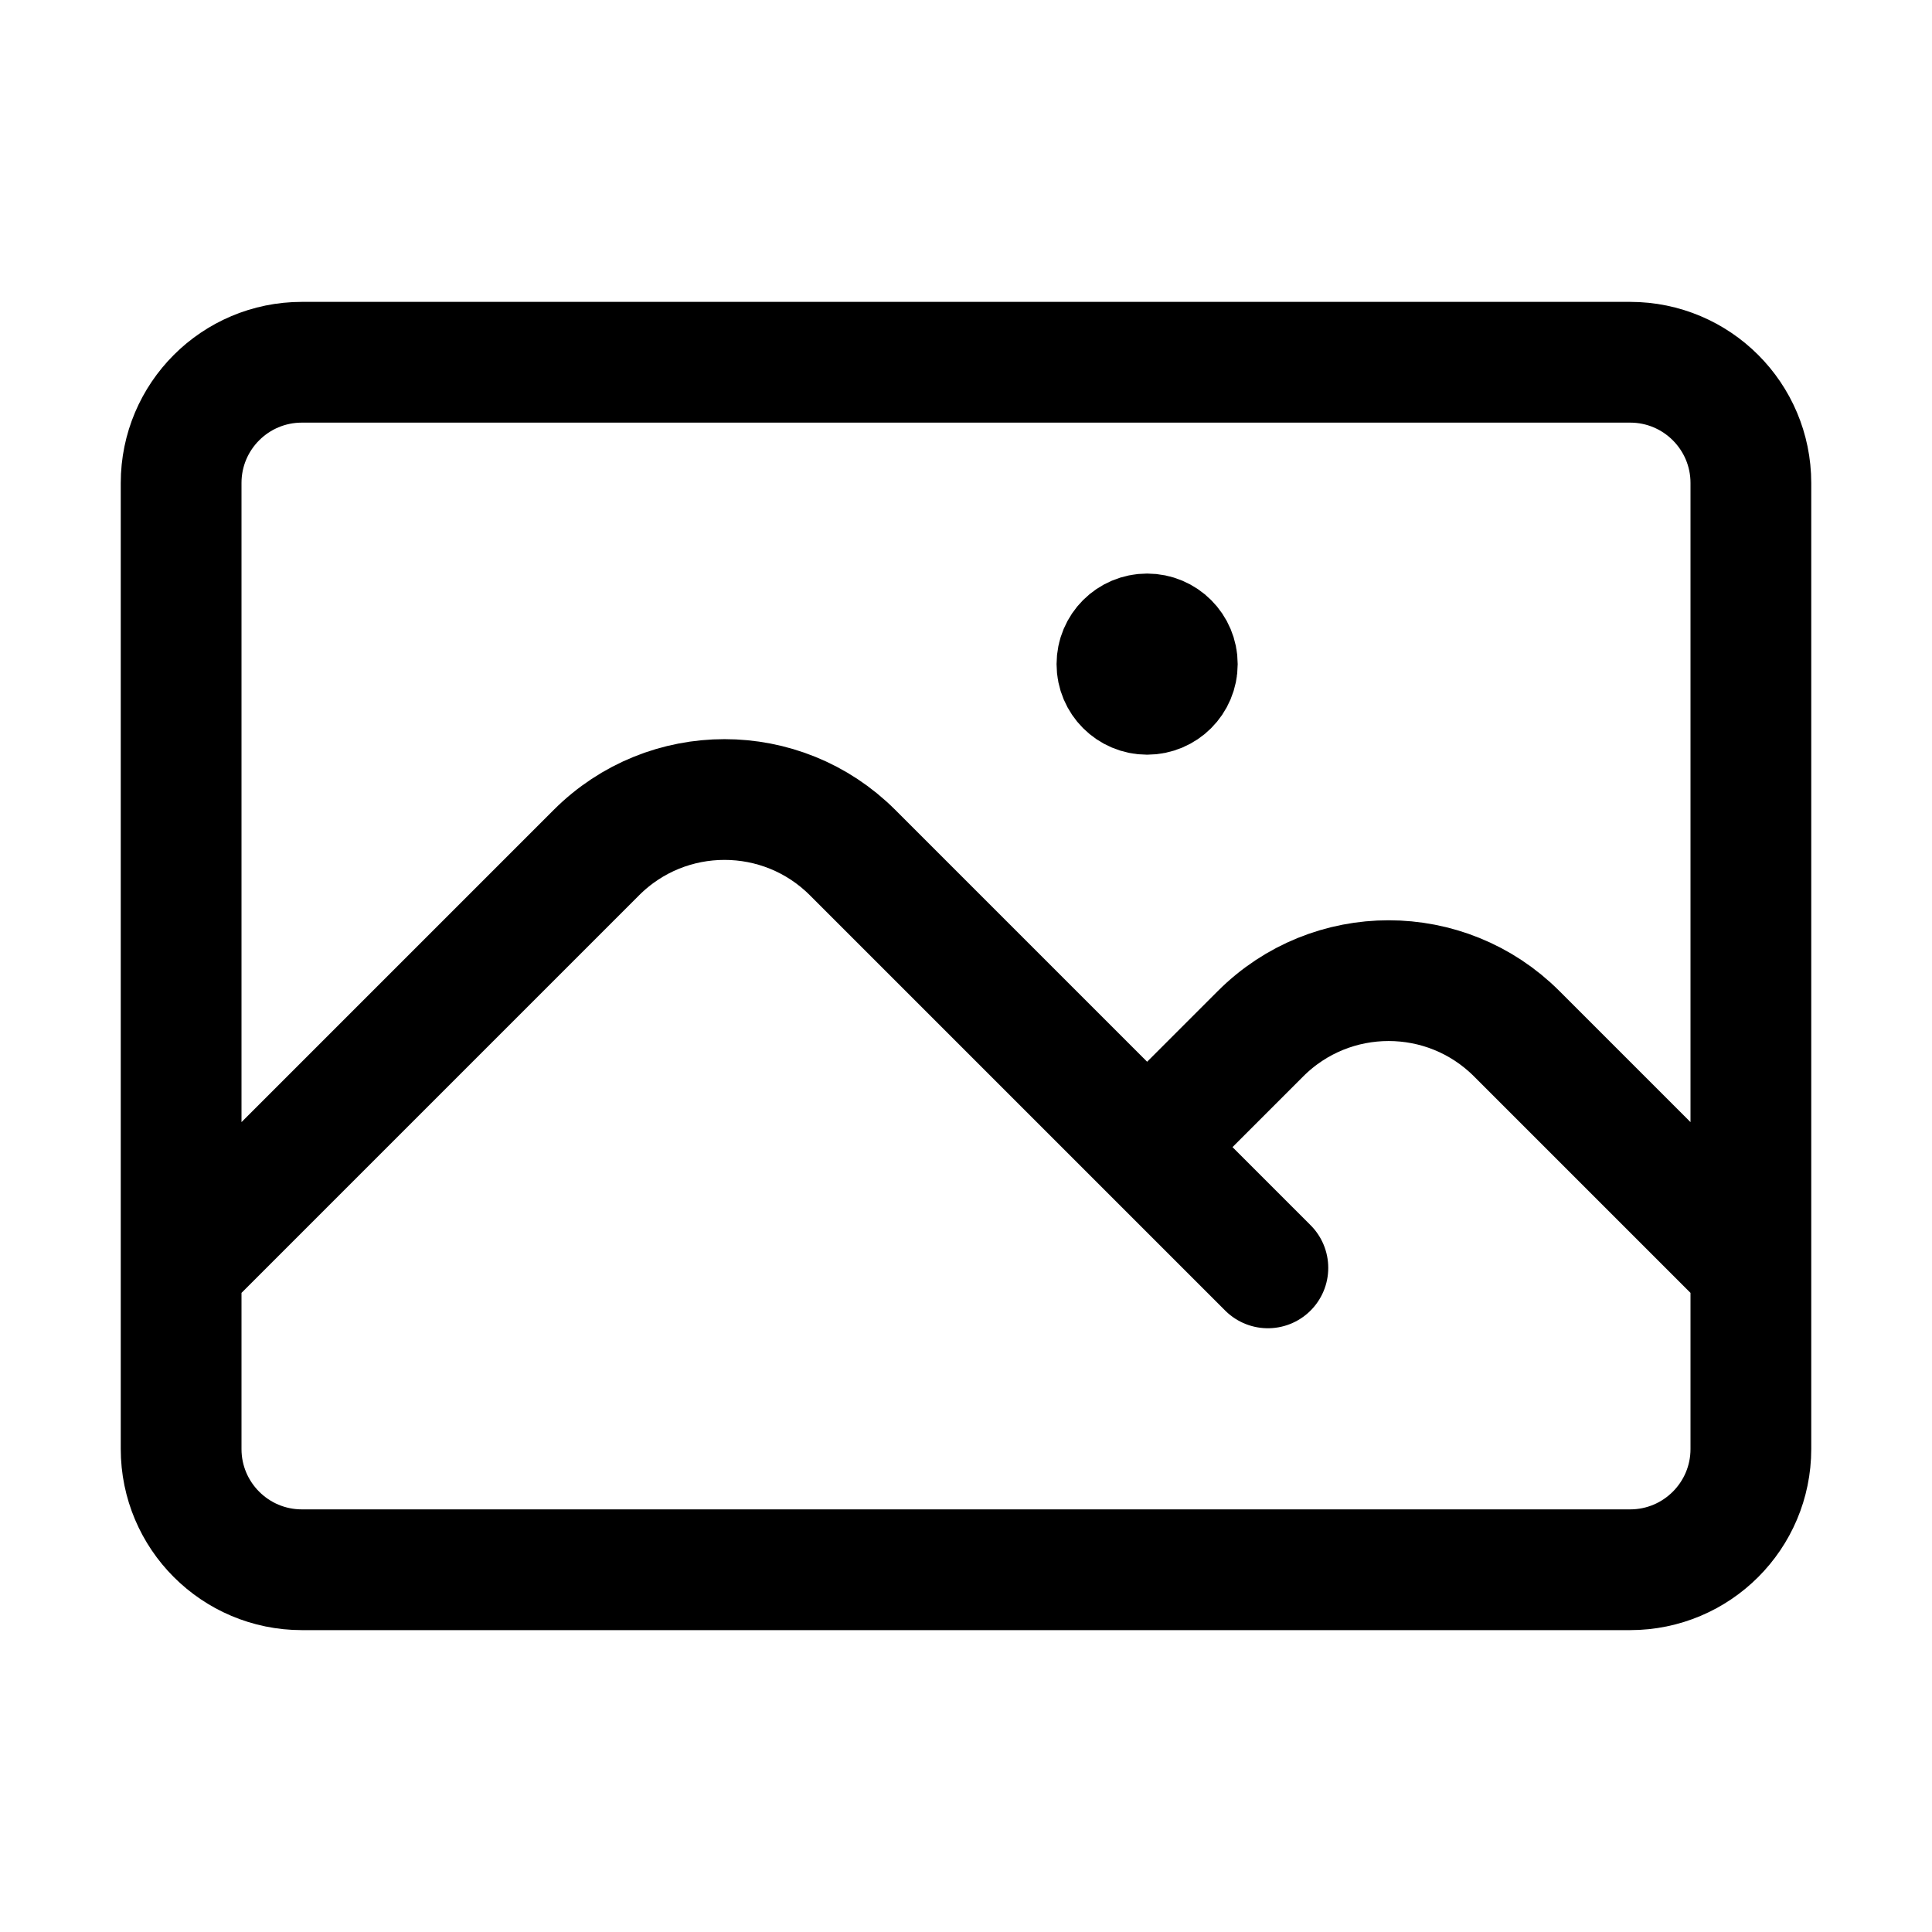
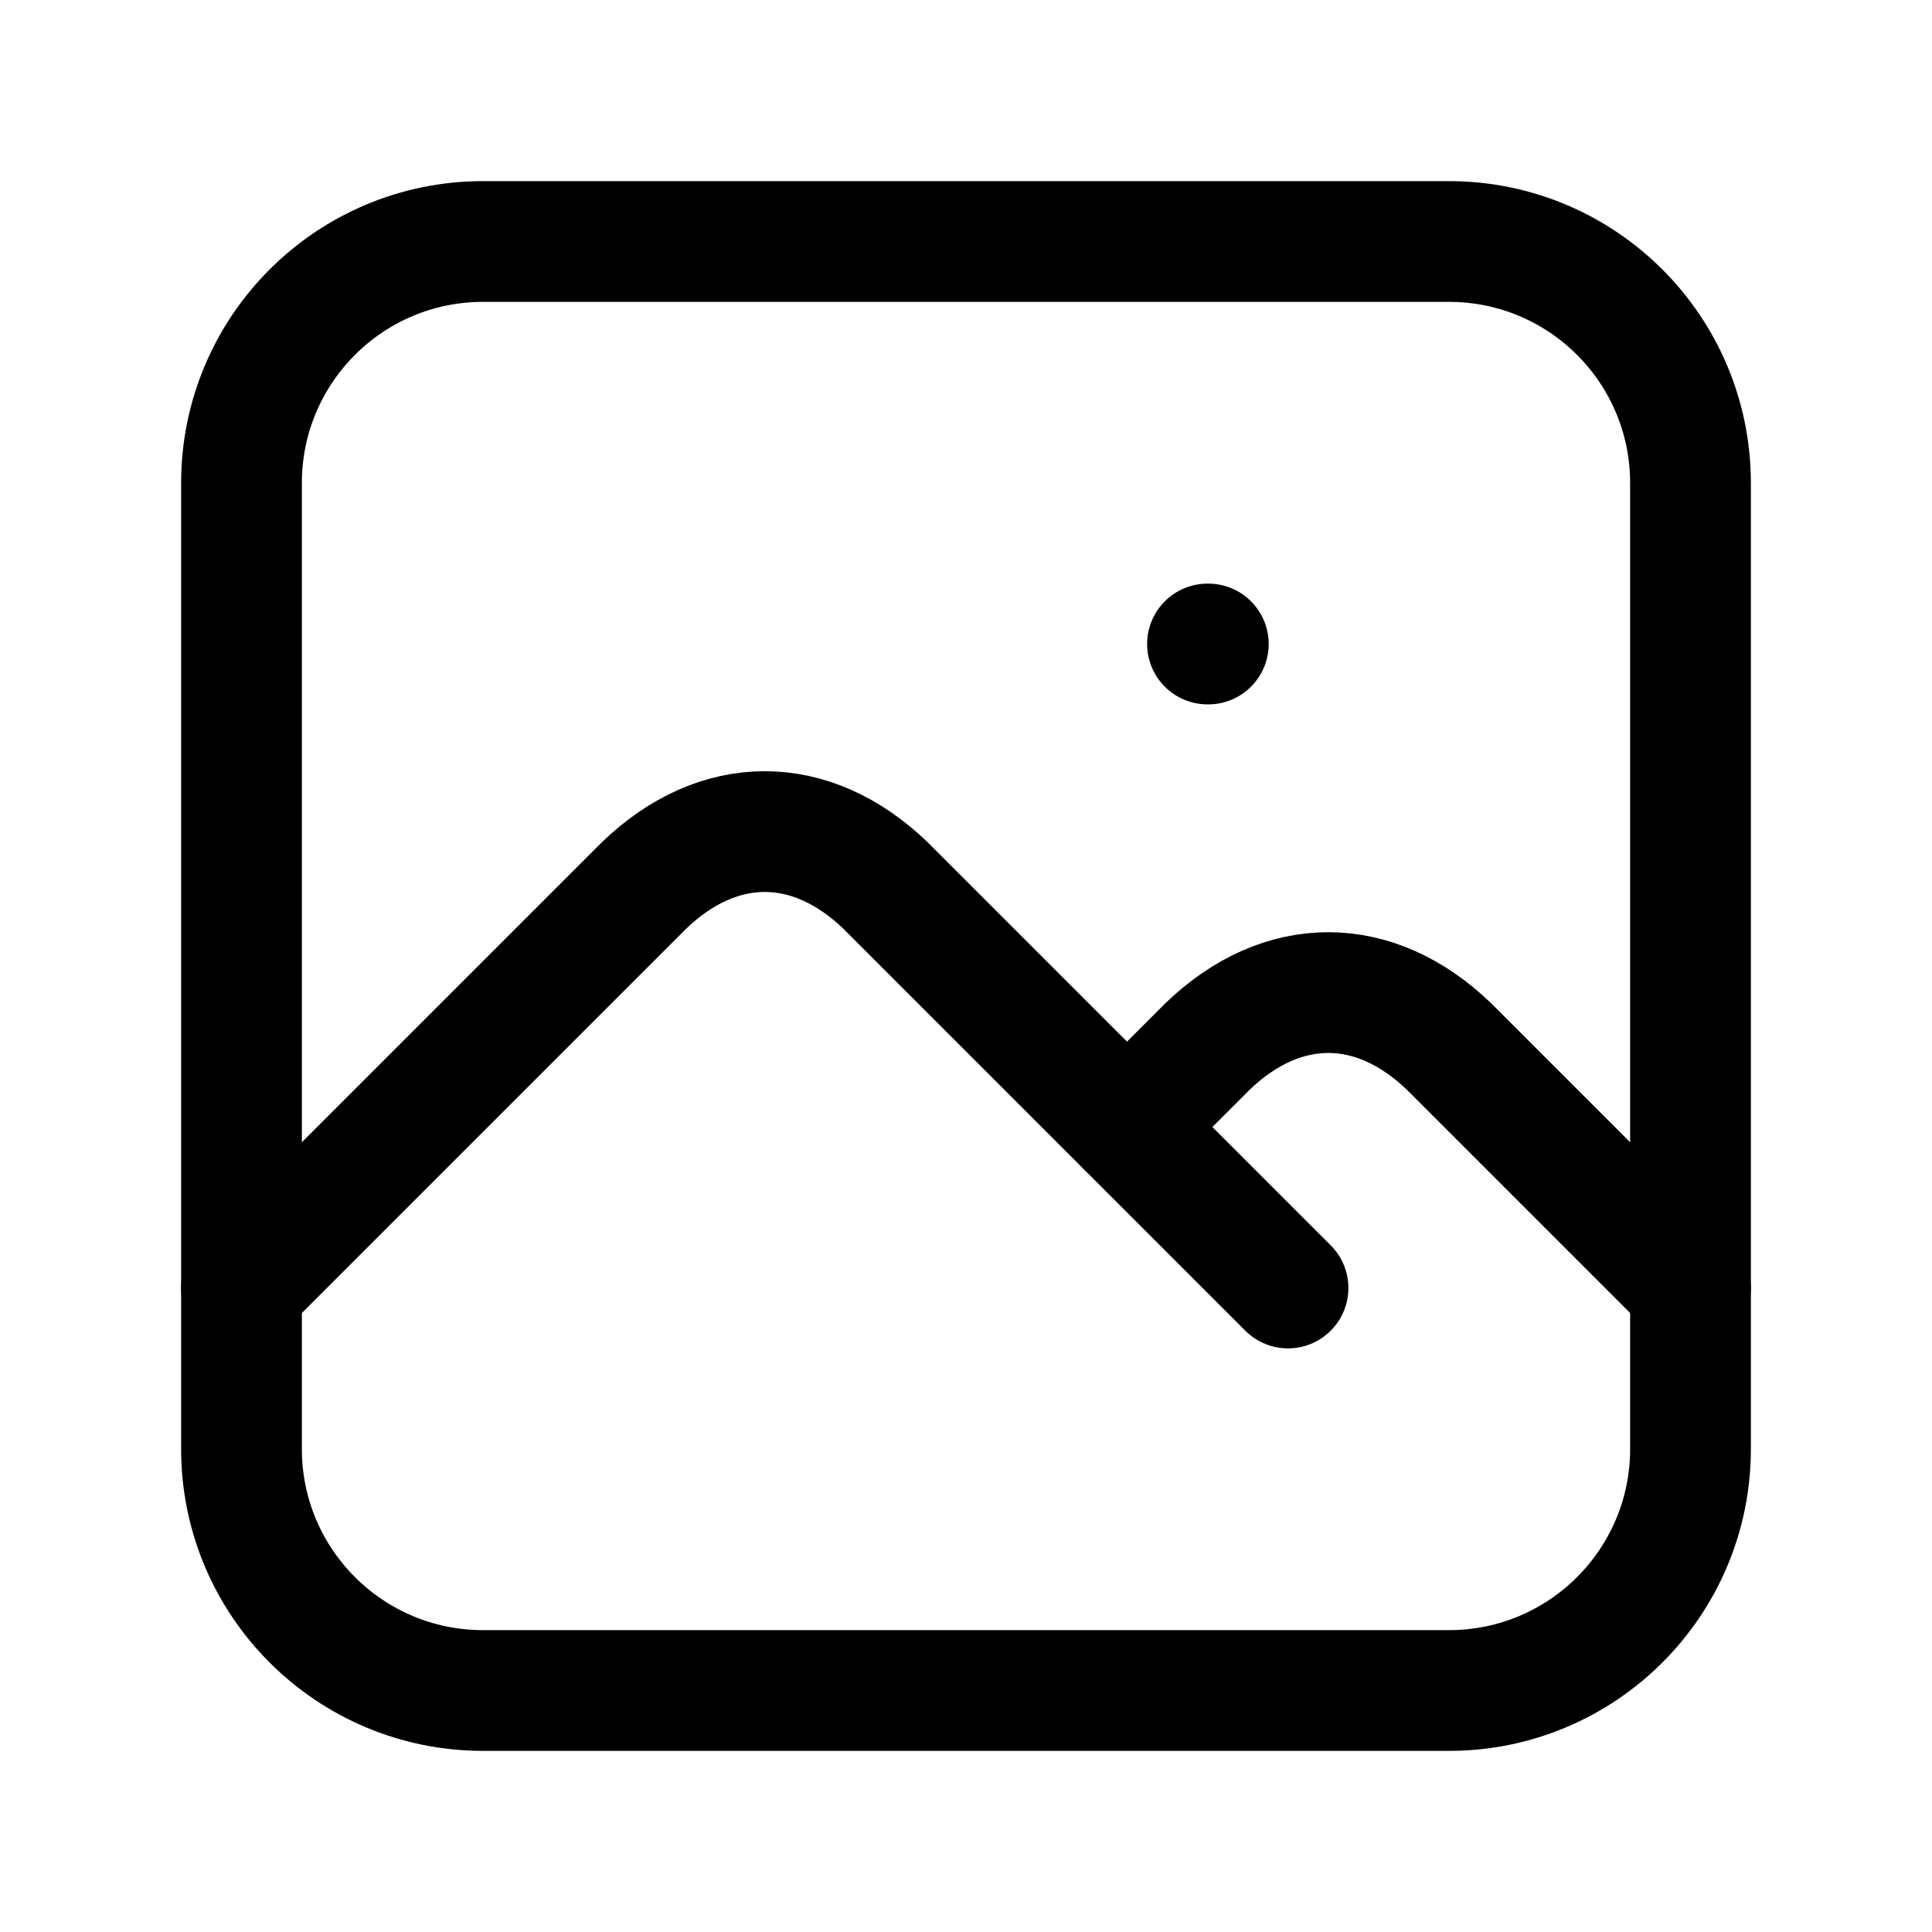
- <svg xmlns="http://www.w3.org/2000/svg" fill="none" viewBox="0 0 24 24" stroke-width="1.5" stroke="currentColor">
-   <path stroke-linecap="round" stroke-linejoin="round" d="m2.25 15.75 5.159-5.159a2.25 2.25 0 0 1 3.182 0l5.159 5.159m-1.5-1.5 1.409-1.409a2.25 2.25 0 0 1 3.182 0l2.909 2.909m-18 3.75h16.5a1.5 1.5 0 0 0 1.5-1.5V6a1.5 1.5 0 0 0-1.5-1.5H3.75A1.5 1.5 0 0 0 2.25 6v12a1.5 1.5 0 0 0 1.5 1.5Zm10.5-11.25h.008v.008h-.008V8.25Zm.375 0a.375.375 0 1 1-.75 0 .375.375 0 0 1 .75 0Z" />
+ <svg xmlns="http://www.w3.org/2000/svg" viewBox="0 0 24 24" fill="none" stroke="currentColor" stroke-width="1.5" stroke-linecap="round" stroke-linejoin="round" class="icon icon-tabler icons-tabler-outline icon-tabler-photo">
+   <path stroke="none" d="M0 0h24v24H0z" fill="none" />
+   <path d="M15 8h.01" />
+   <path d="M3 6a3 3 0 0 1 3 -3h12a3 3 0 0 1 3 3v12a3 3 0 0 1 -3 3h-12a3 3 0 0 1 -3 -3v-12" />
+   <path d="M3 16l5 -5c.928 -.893 2.072 -.893 3 0l5 5" />
+   <path d="M14 14l1 -1c.928 -.893 2.072 -.893 3 0l3 3" />
</svg>
